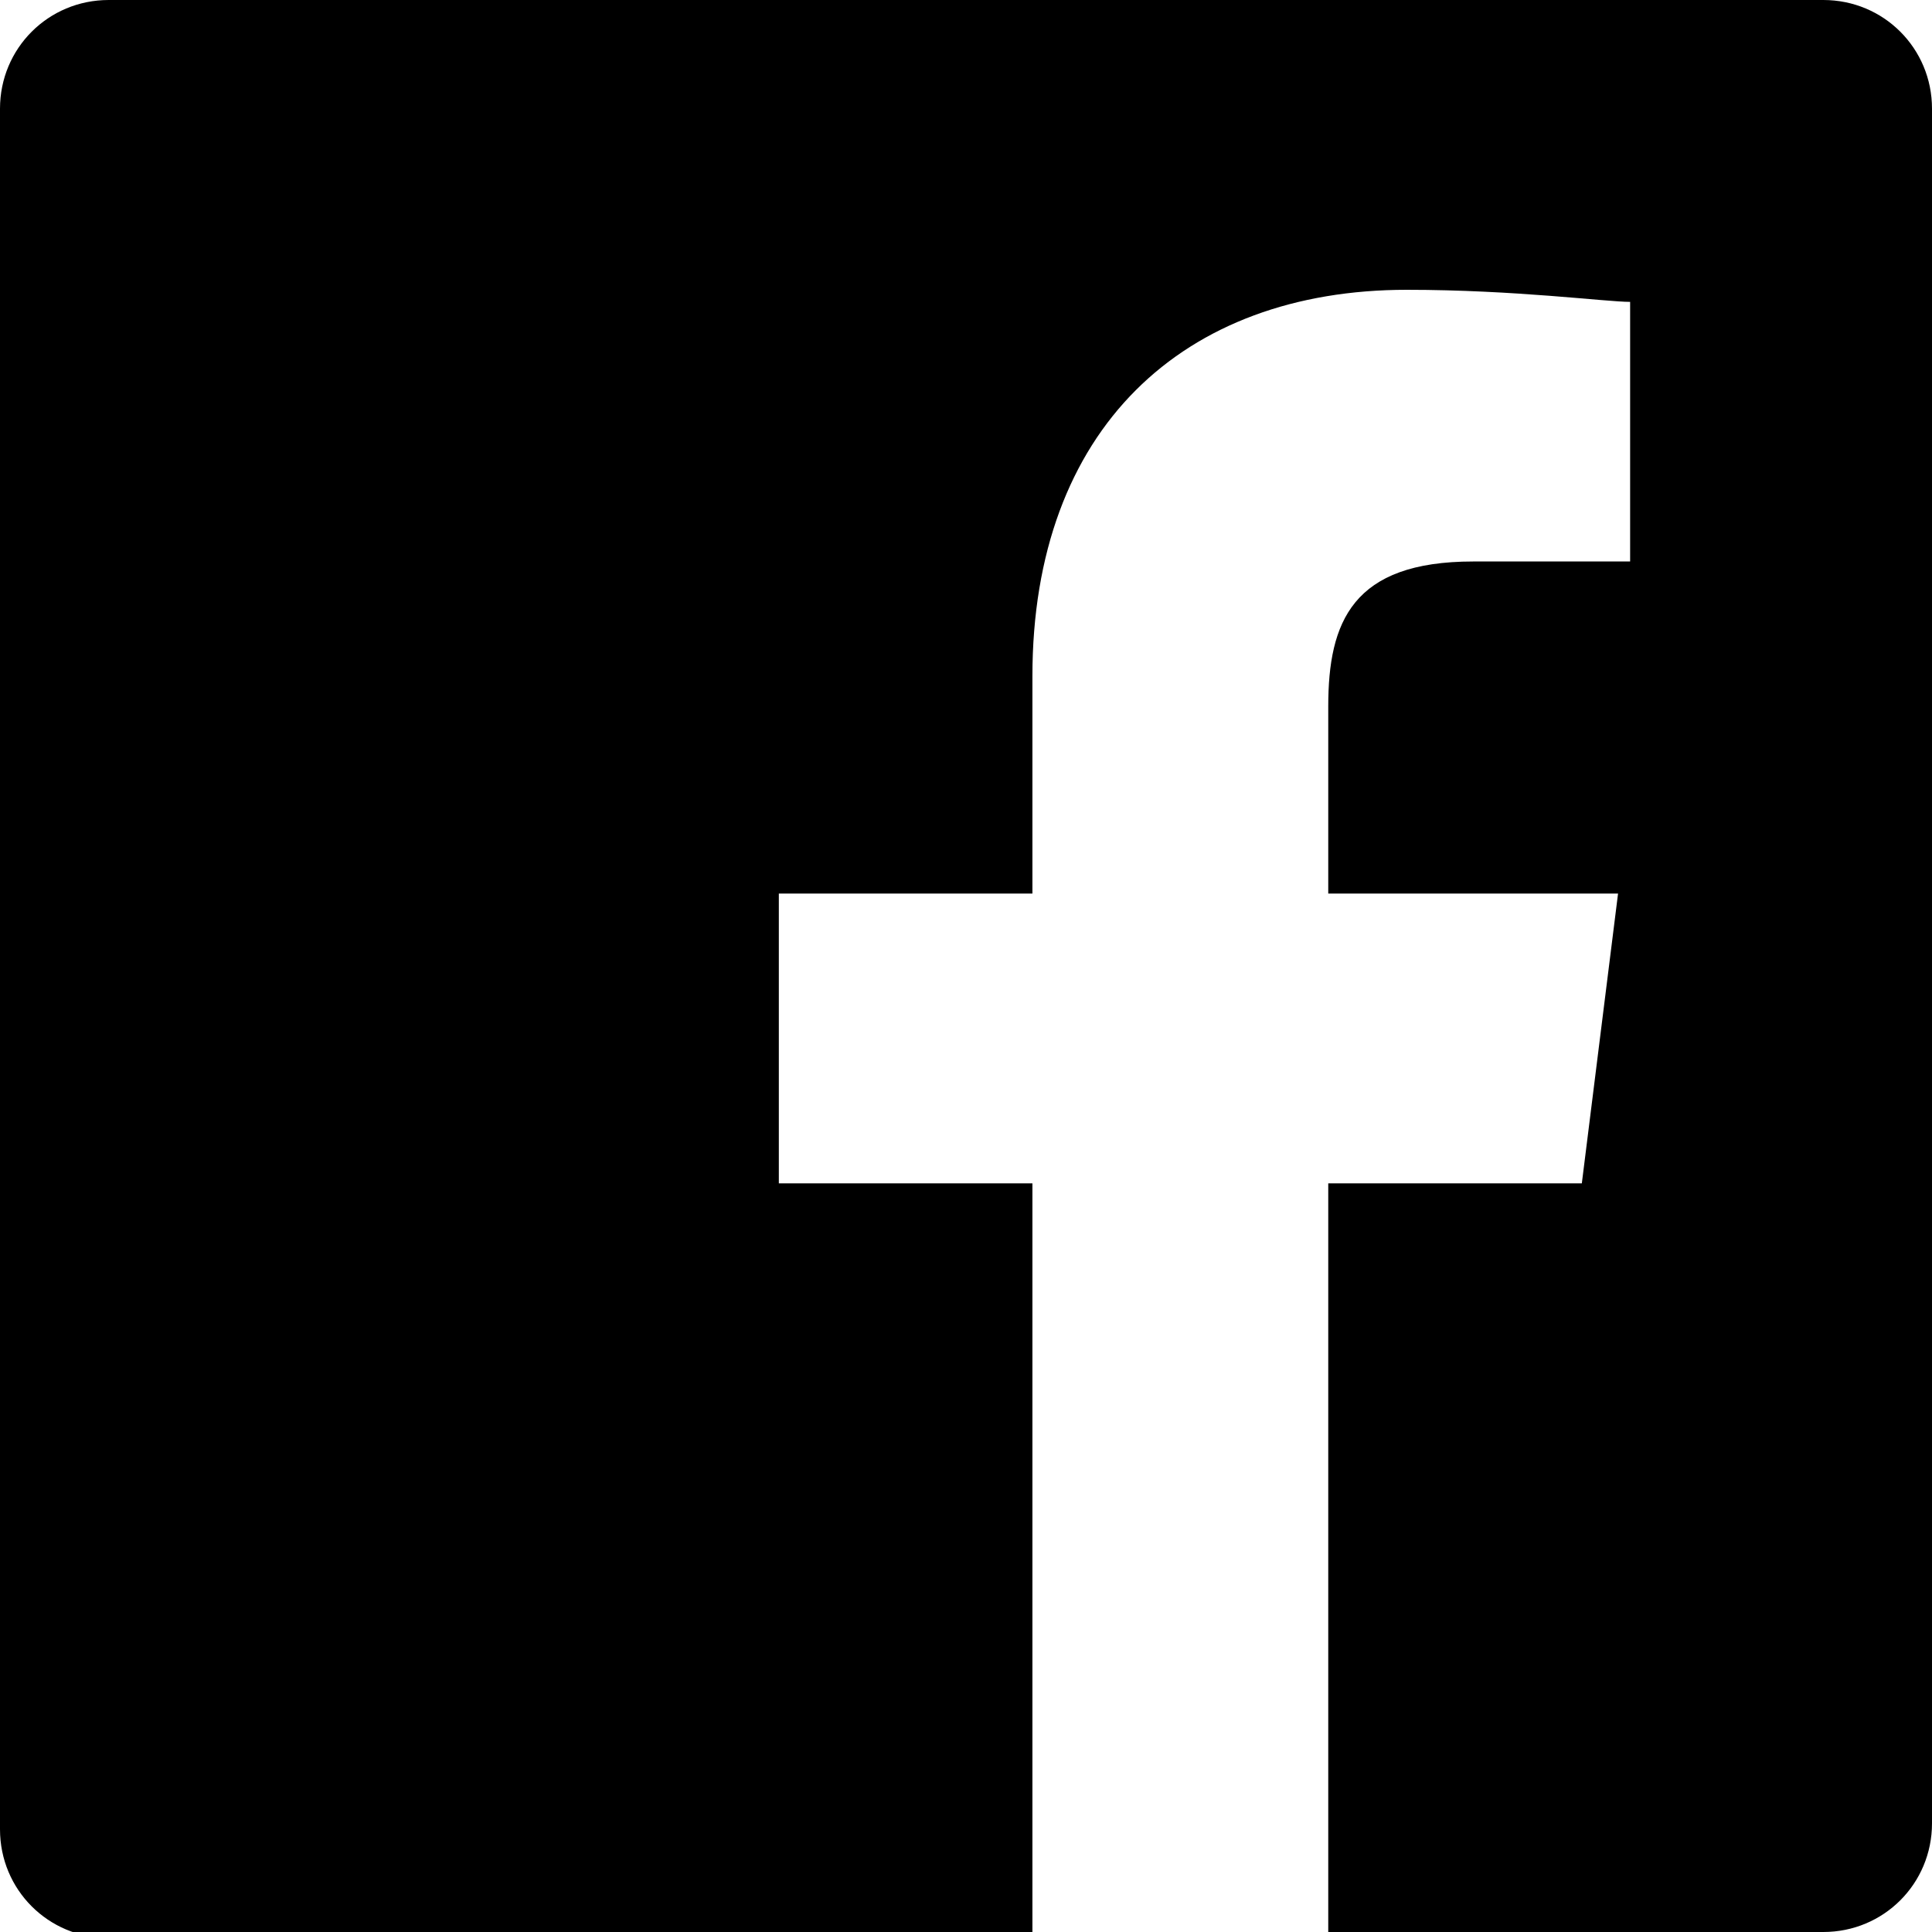
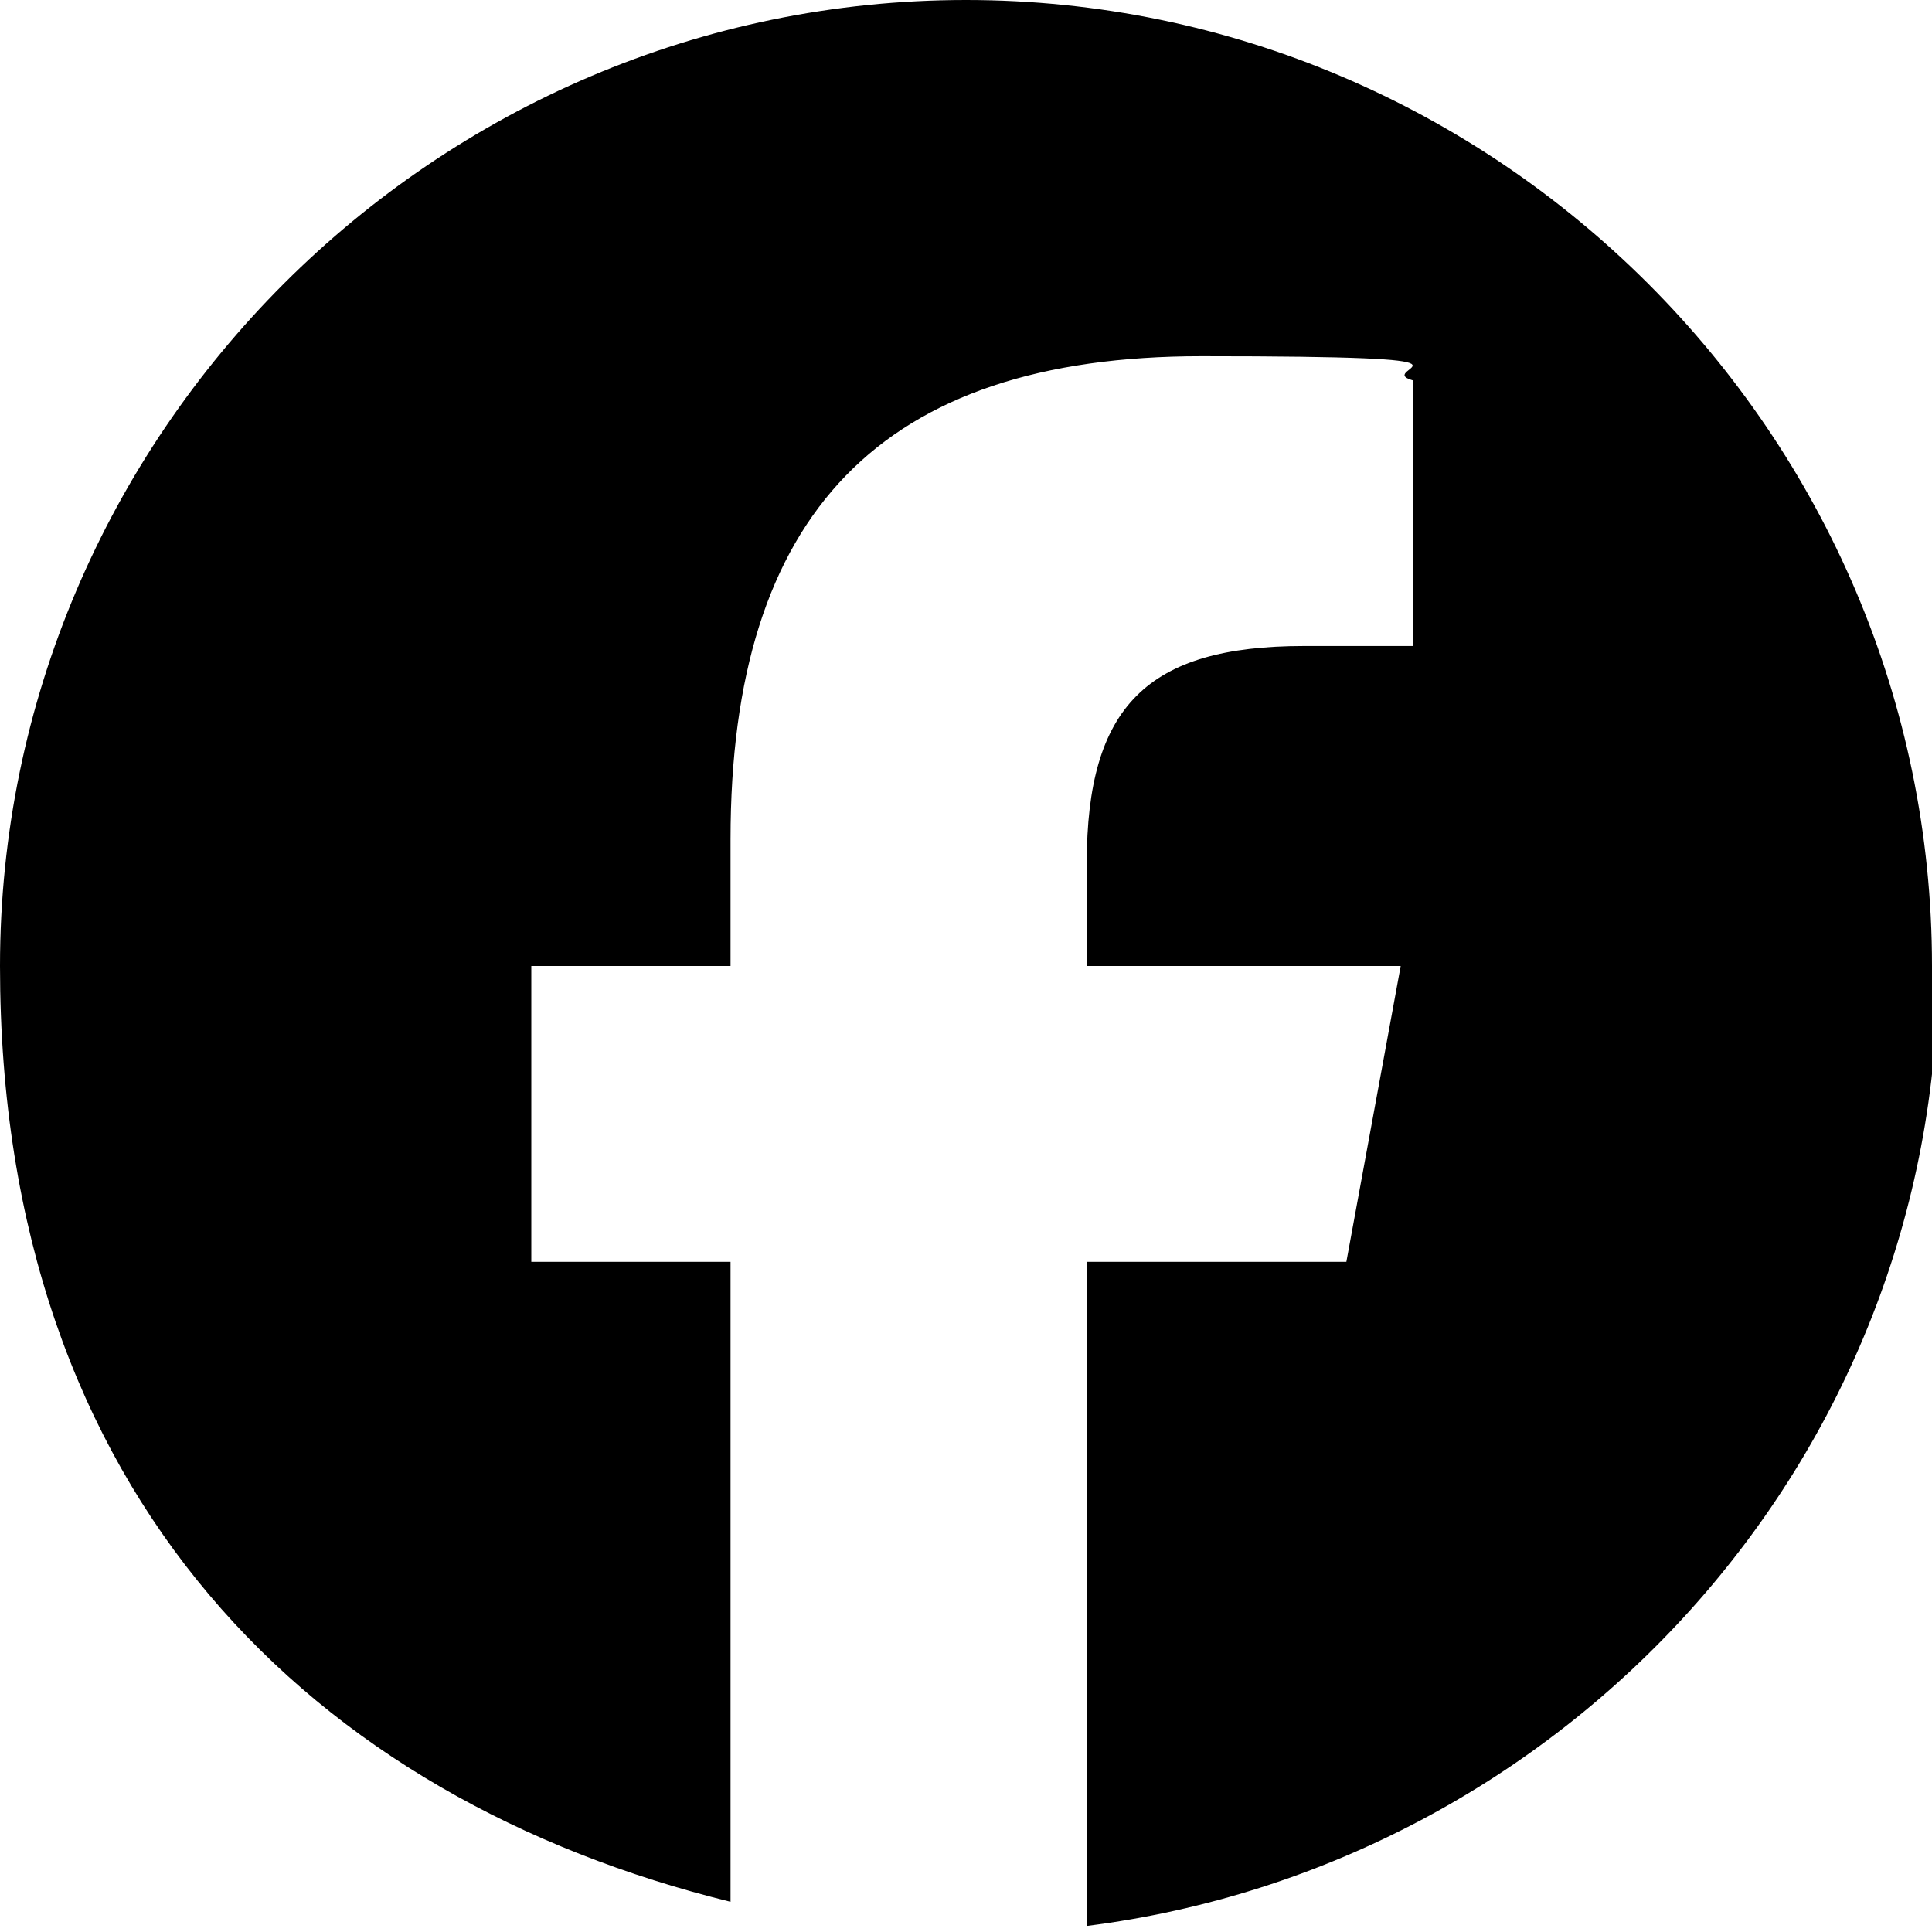
<svg xmlns="http://www.w3.org/2000/svg" id="icon-facebook" viewbox="0 0 32 32" width="32" height="32">
-   <path d="M30.2,0H1.8C0.8,0,0,0.8,0,1.8c0,0,0,0,0,0v28.5c0,1,0.8,1.8,1.8,1.8c0,0,0,0,0,0h15.3V19.6h-4.2v-4.8h4.2v-3.6   c0-4.1,2.5-6.4,6.2-6.4C25.1,4.8,26.6,5,27,5v4.3l-2.6,0c-2,0-2.4,1-2.4,2.4v3.1h4.8l-0.6,4.8h-4.2V32h8.2c1,0,1.8-0.8,1.8-1.8V1.8   C32,0.8,31.2,0,30.2,0C30.2,0,30.2,0,30.2,0z" />
+   <path d="M32 16c0-8.8-7.2-16-16-16S0 7.2 0 16s5.2 13.8 12.1 15.5V20.9H8.8V16h3.3v-2.1c0-5.4 2.5-8 7.8-8s2.8.2 3.5.4v4.4h-1.8c-2.6 0-3.6 1-3.6 3.6V16h5.2l-.9 4.9H18v11c7.9-1 14.1-7.7 14.1-15.9Z" />
</svg>
